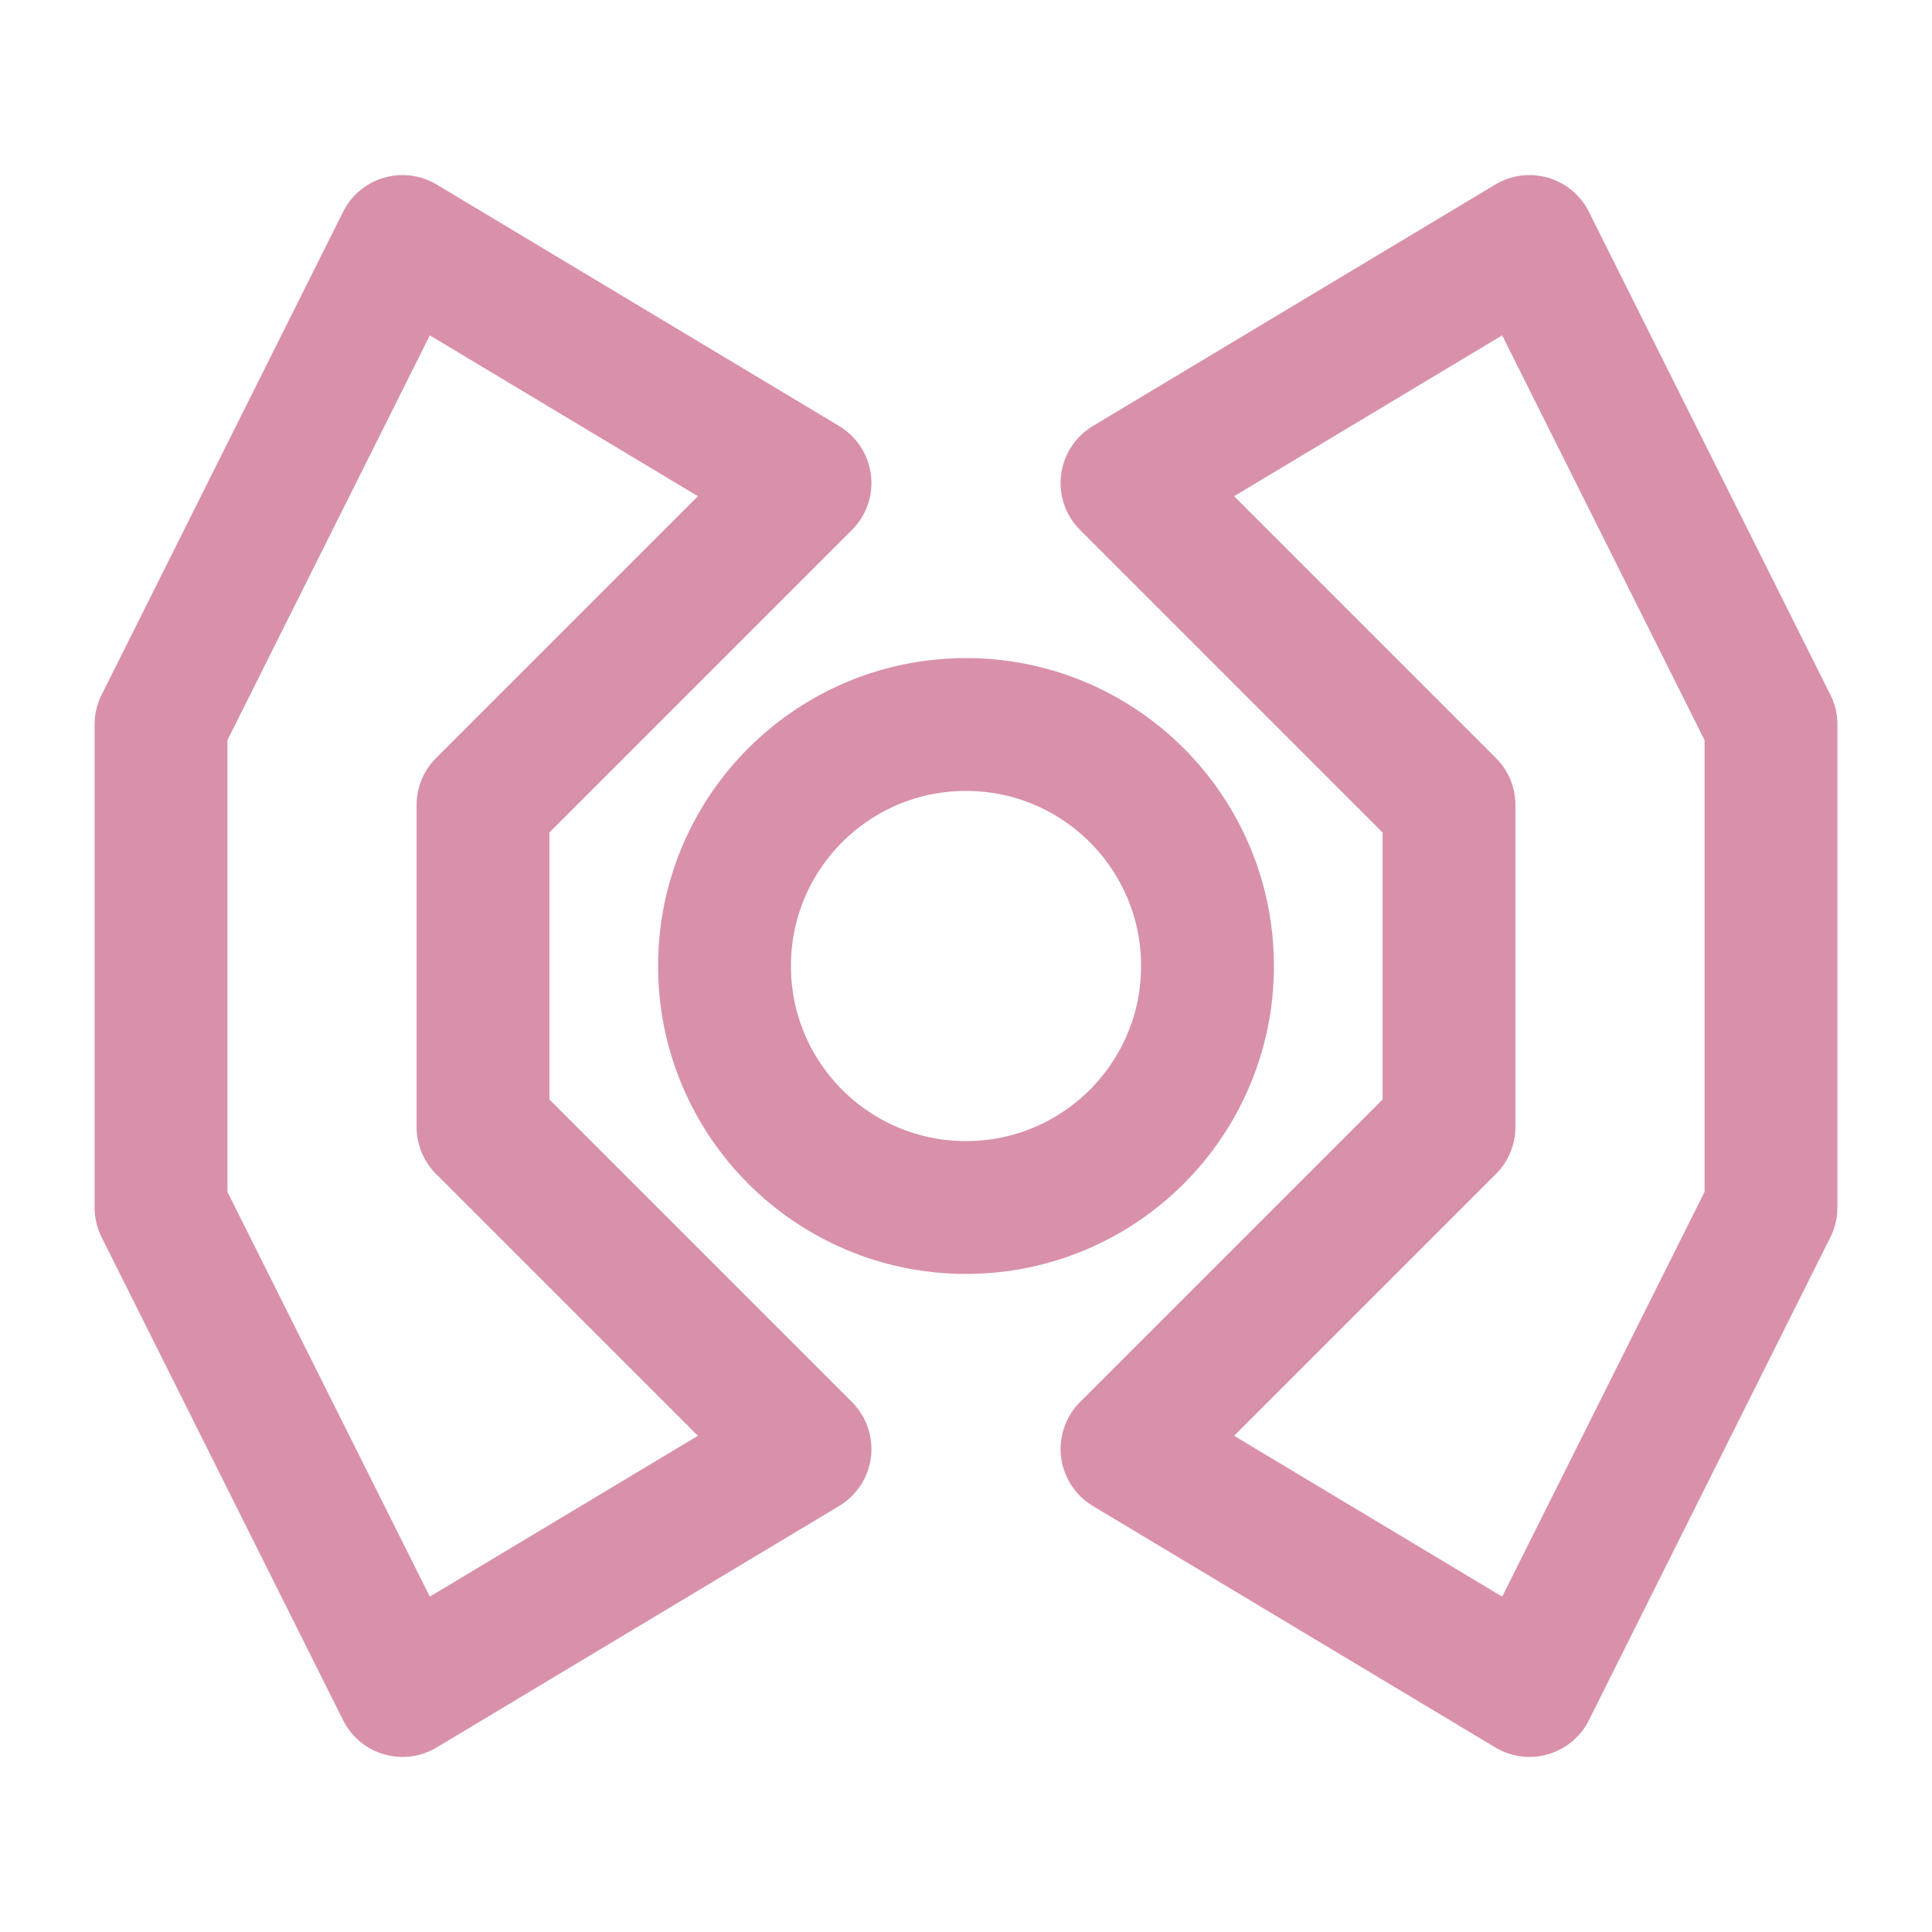
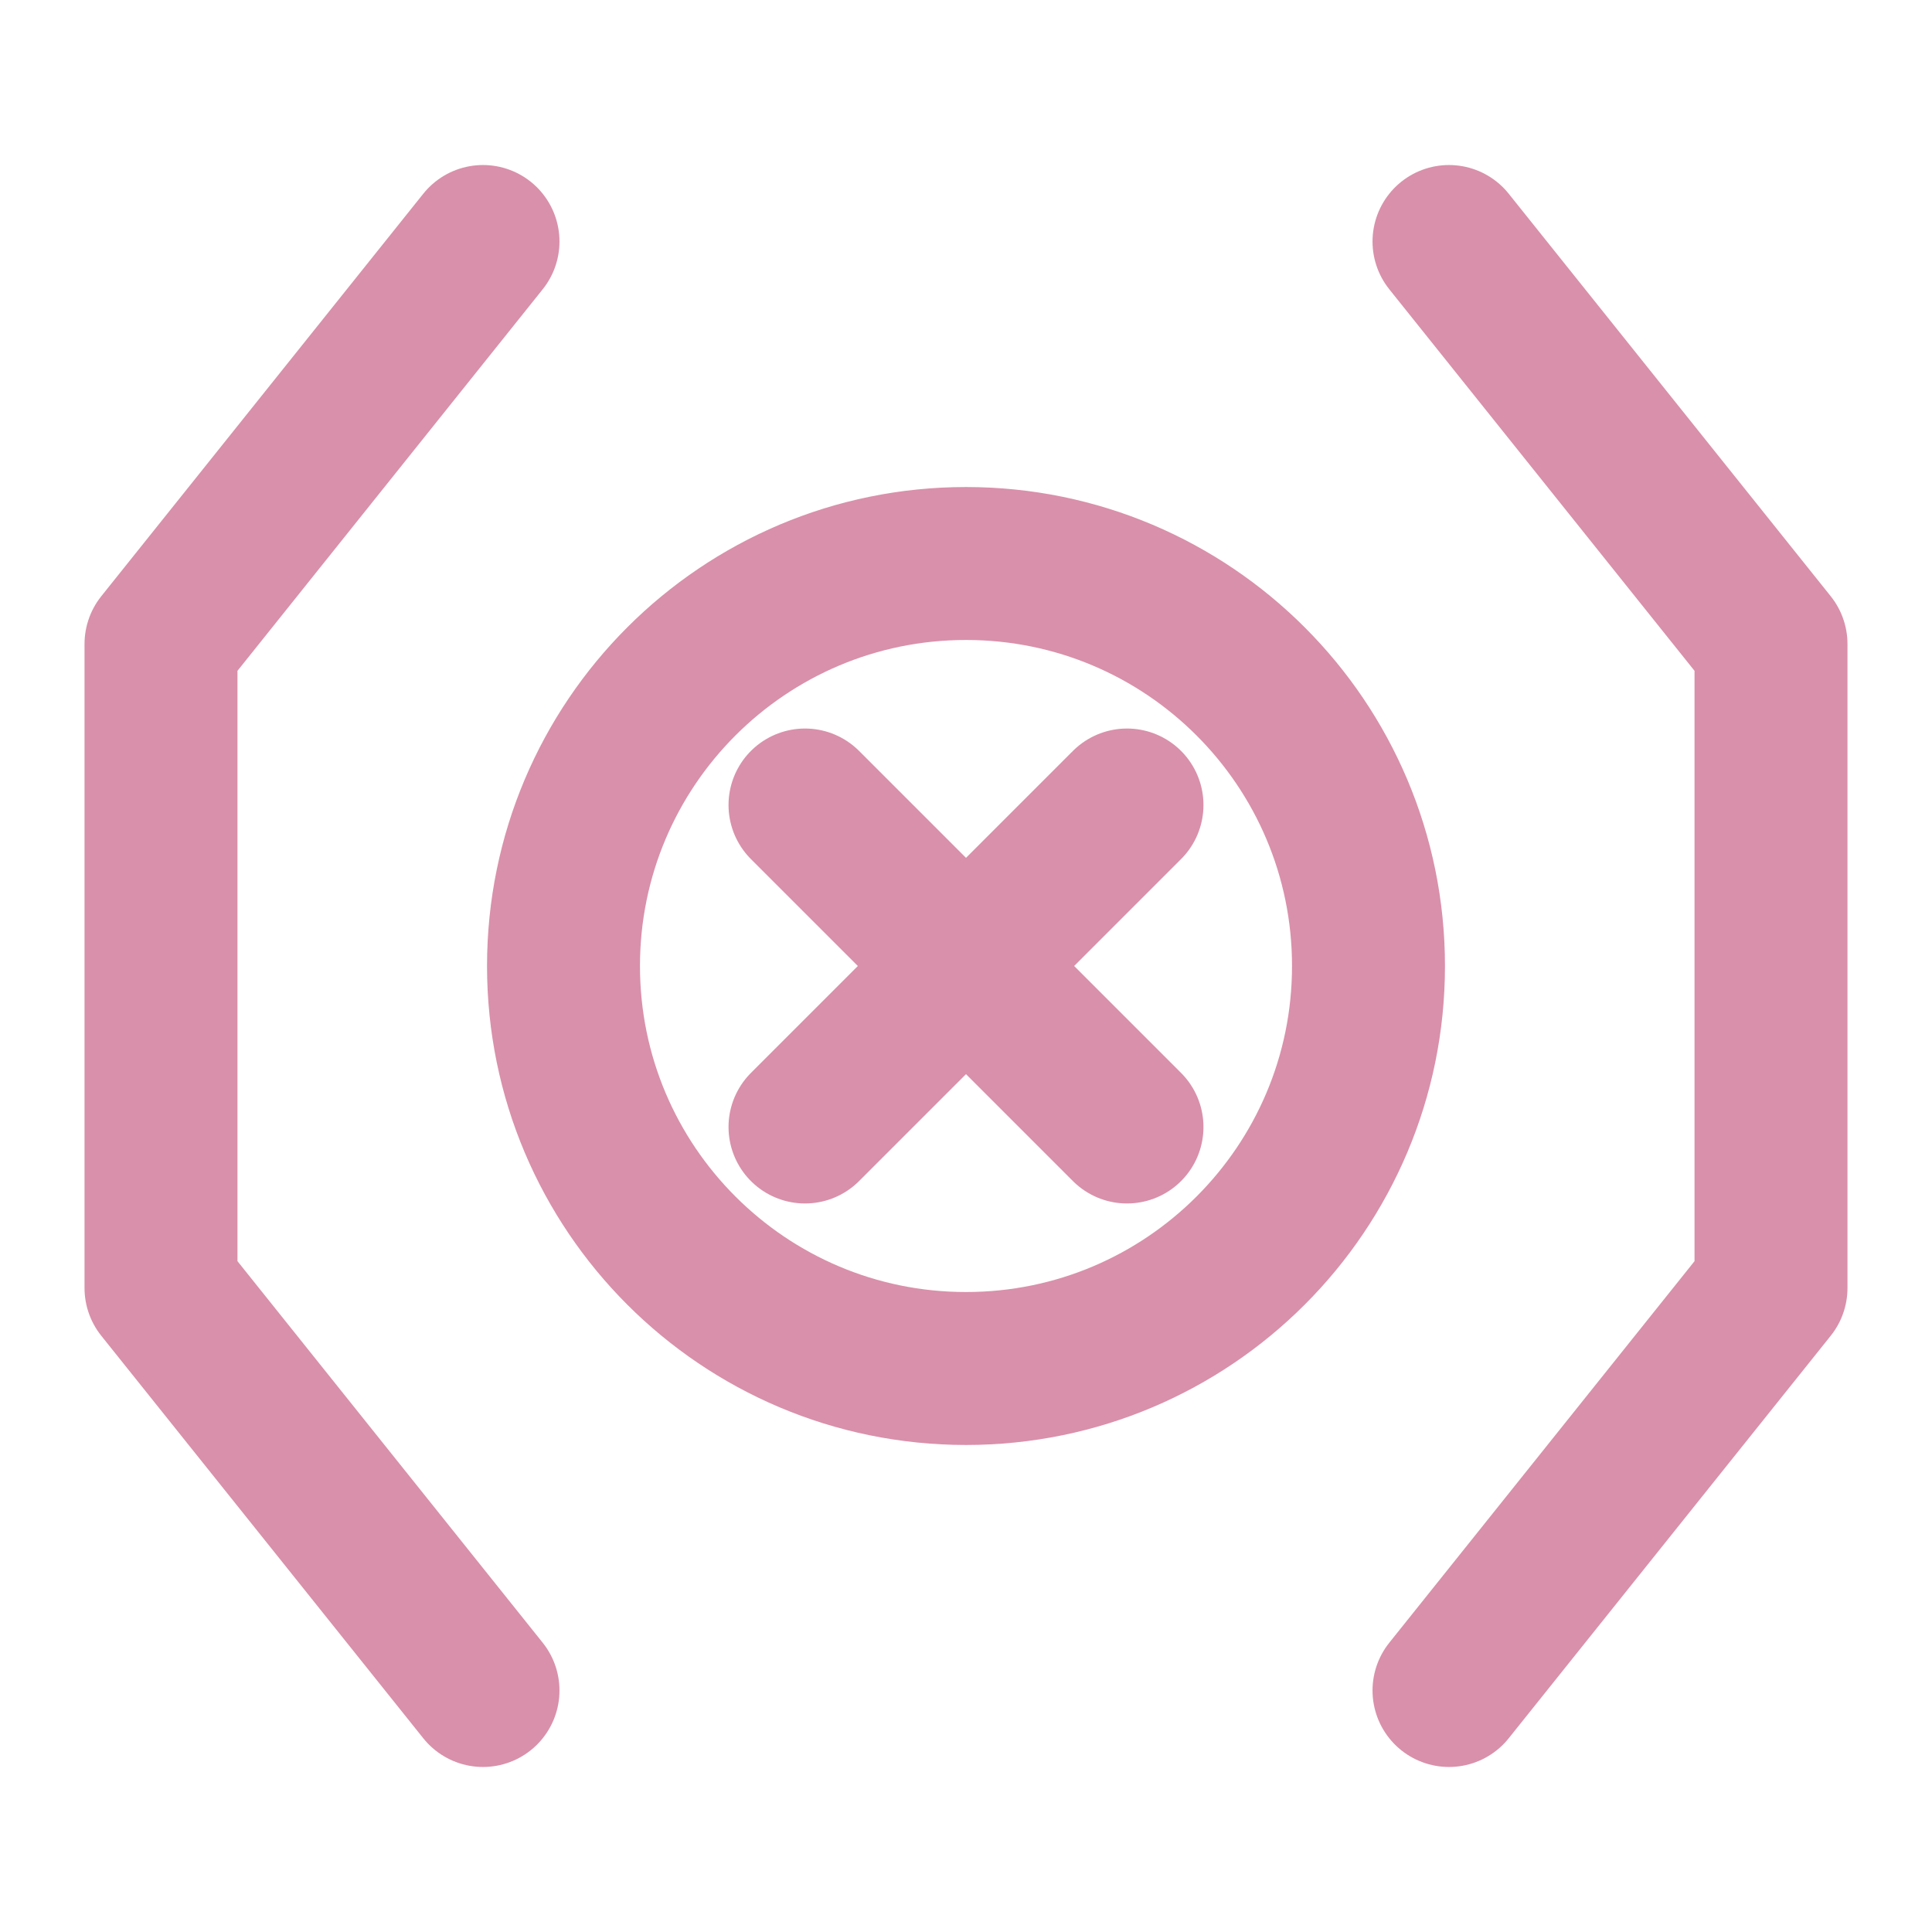
- <svg xmlns="http://www.w3.org/2000/svg" width="24" height="24" viewBox="0 0 24 24" fill="none" color="#D990AA" stroke="currentColor" stroke-width="1.65" stroke-linecap="round" stroke-linejoin="round">
-   <path d="M5 3 10 6 6 10V14L10 18 5 21 2 15V9Z M19 3 14 6 18 10V14L14 18 19 21 22 15V9Z M12 9A3 3 0 1 0 12 15 3 3 0 1 0 12 9" />
+ <svg xmlns="http://www.w3.org/2000/svg" width="24" height="24" viewBox="0 0 24 24" fill="none" color="#D990AA" stroke="currentColor" stroke-width="1.9" stroke-linecap="round" stroke-linejoin="round">
+   <path d="M12 7A5 5 0 1 0 12 17 5 5 0 1 0 12 7 M6 3 2 8V16L6 21 M18 3 22 8V16L18 21 M10 10 14 14 M14 10 10 14" />
</svg>
